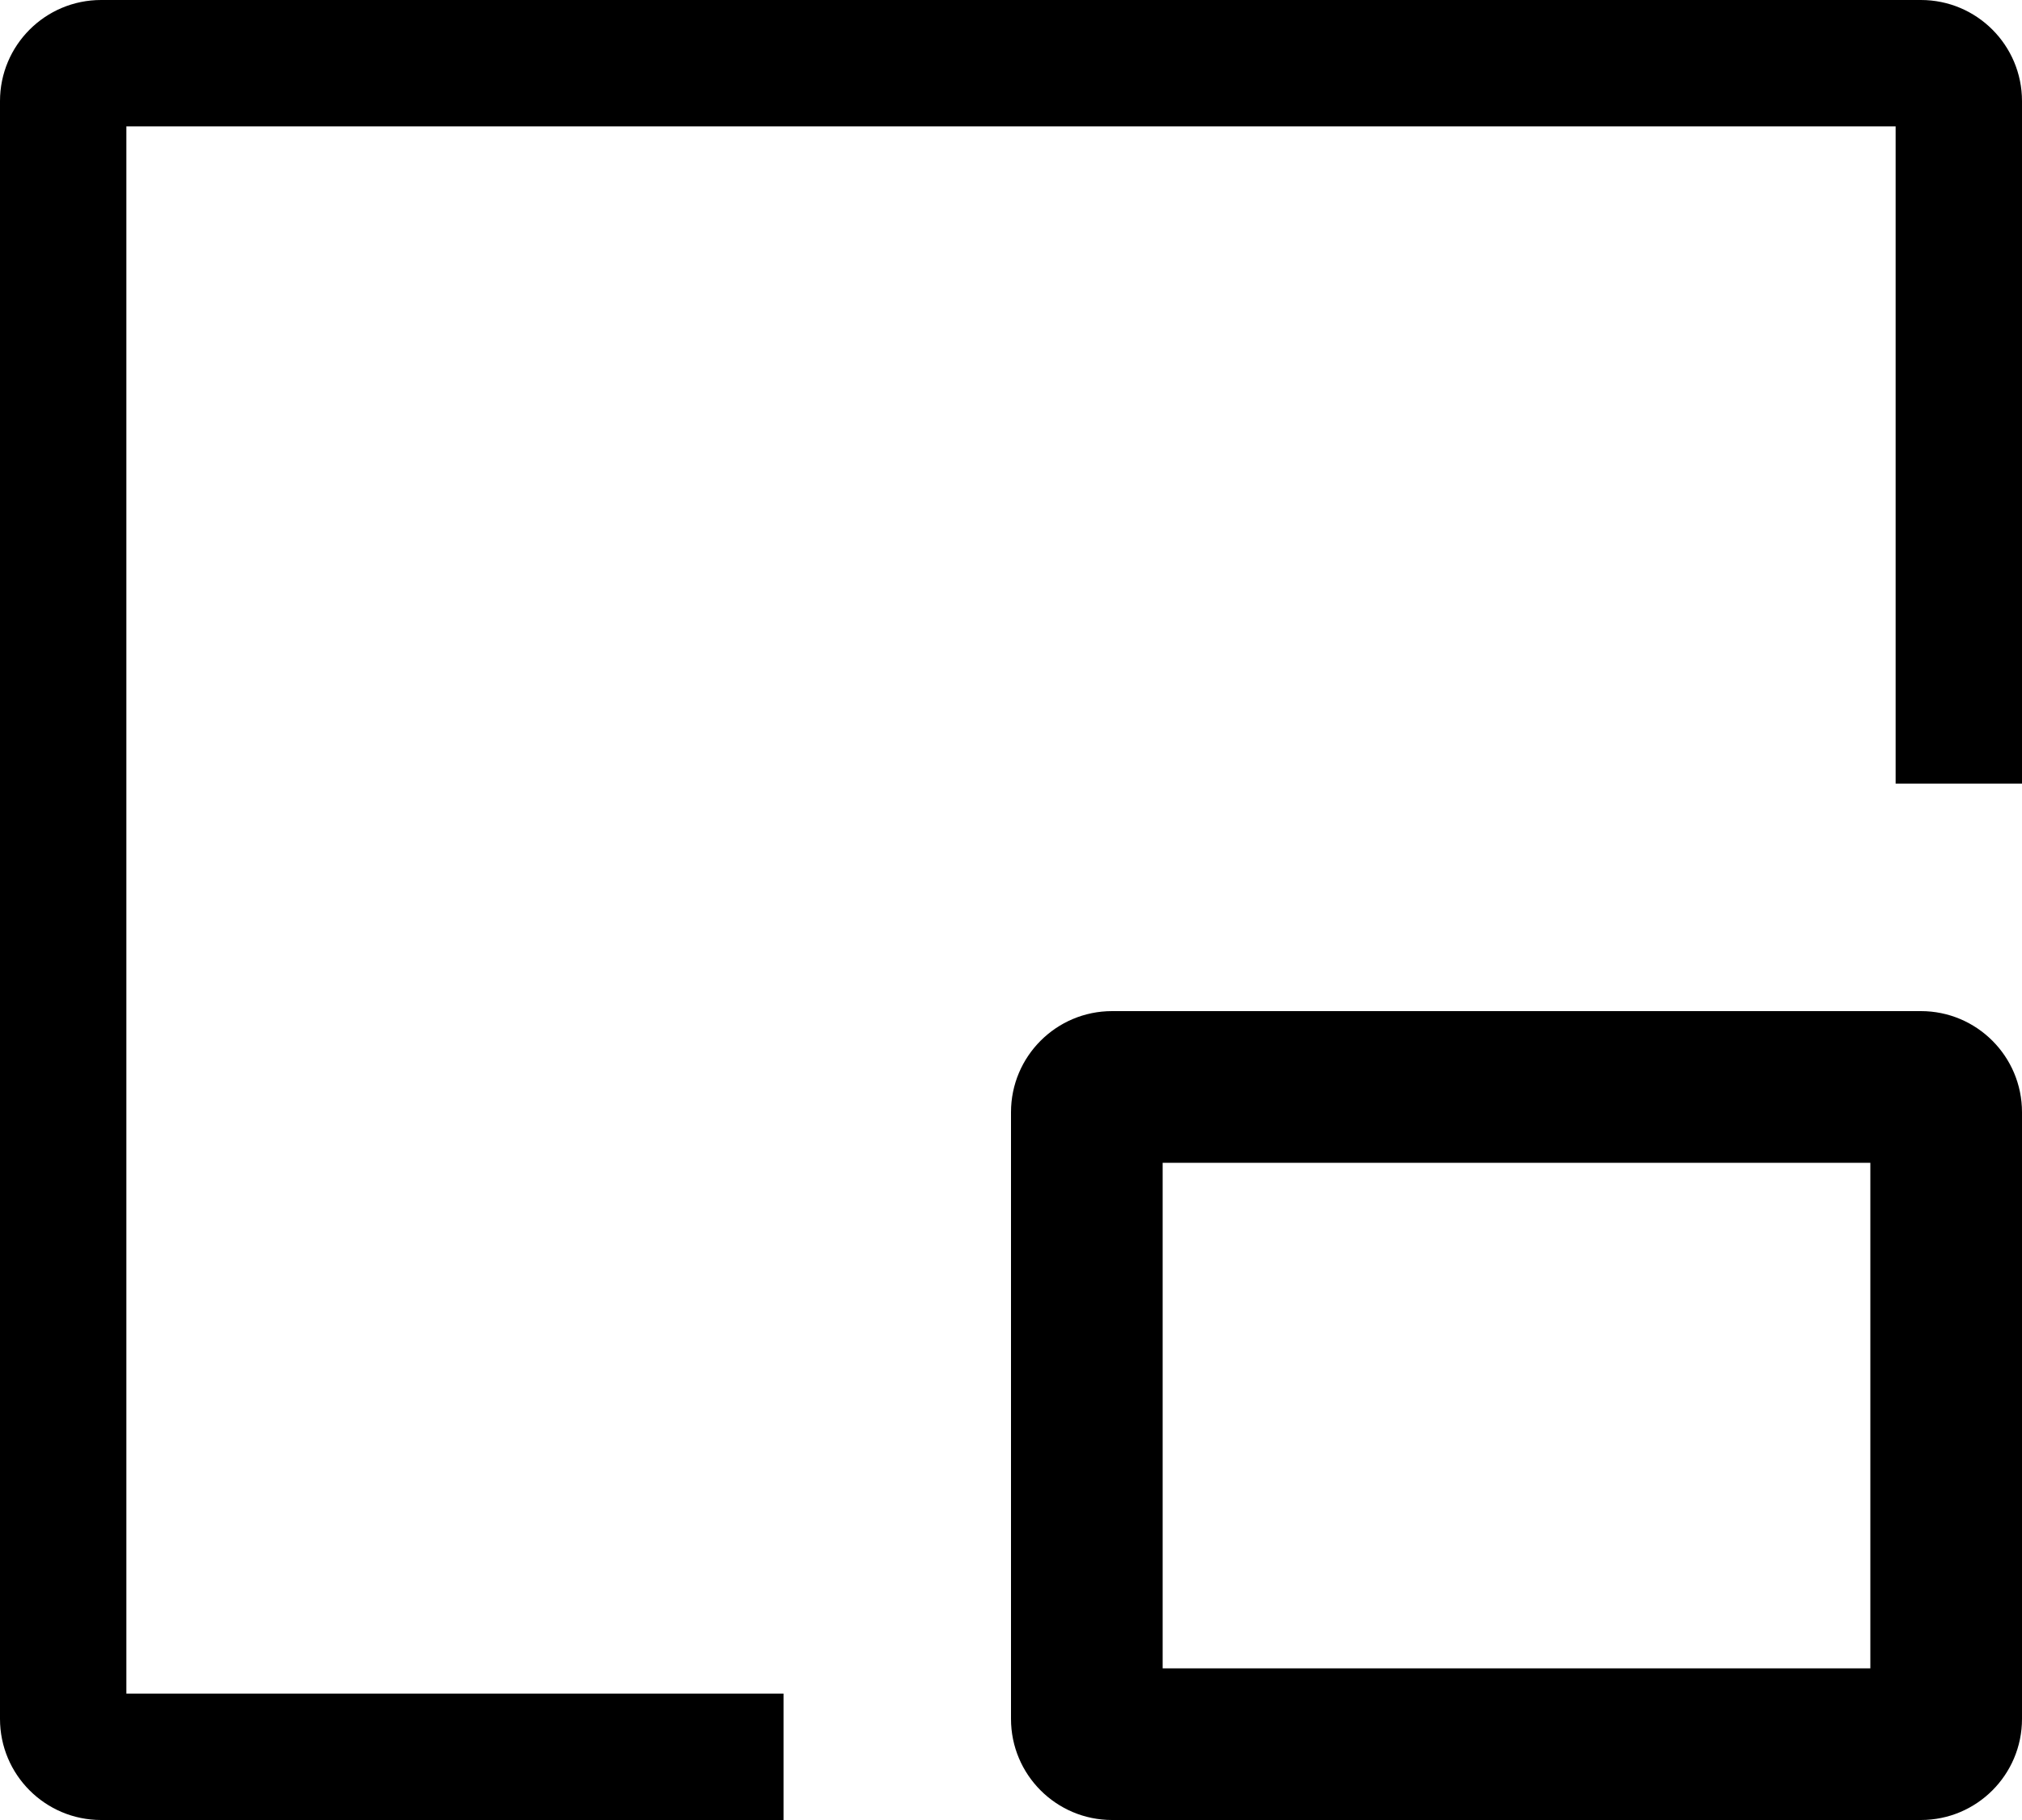
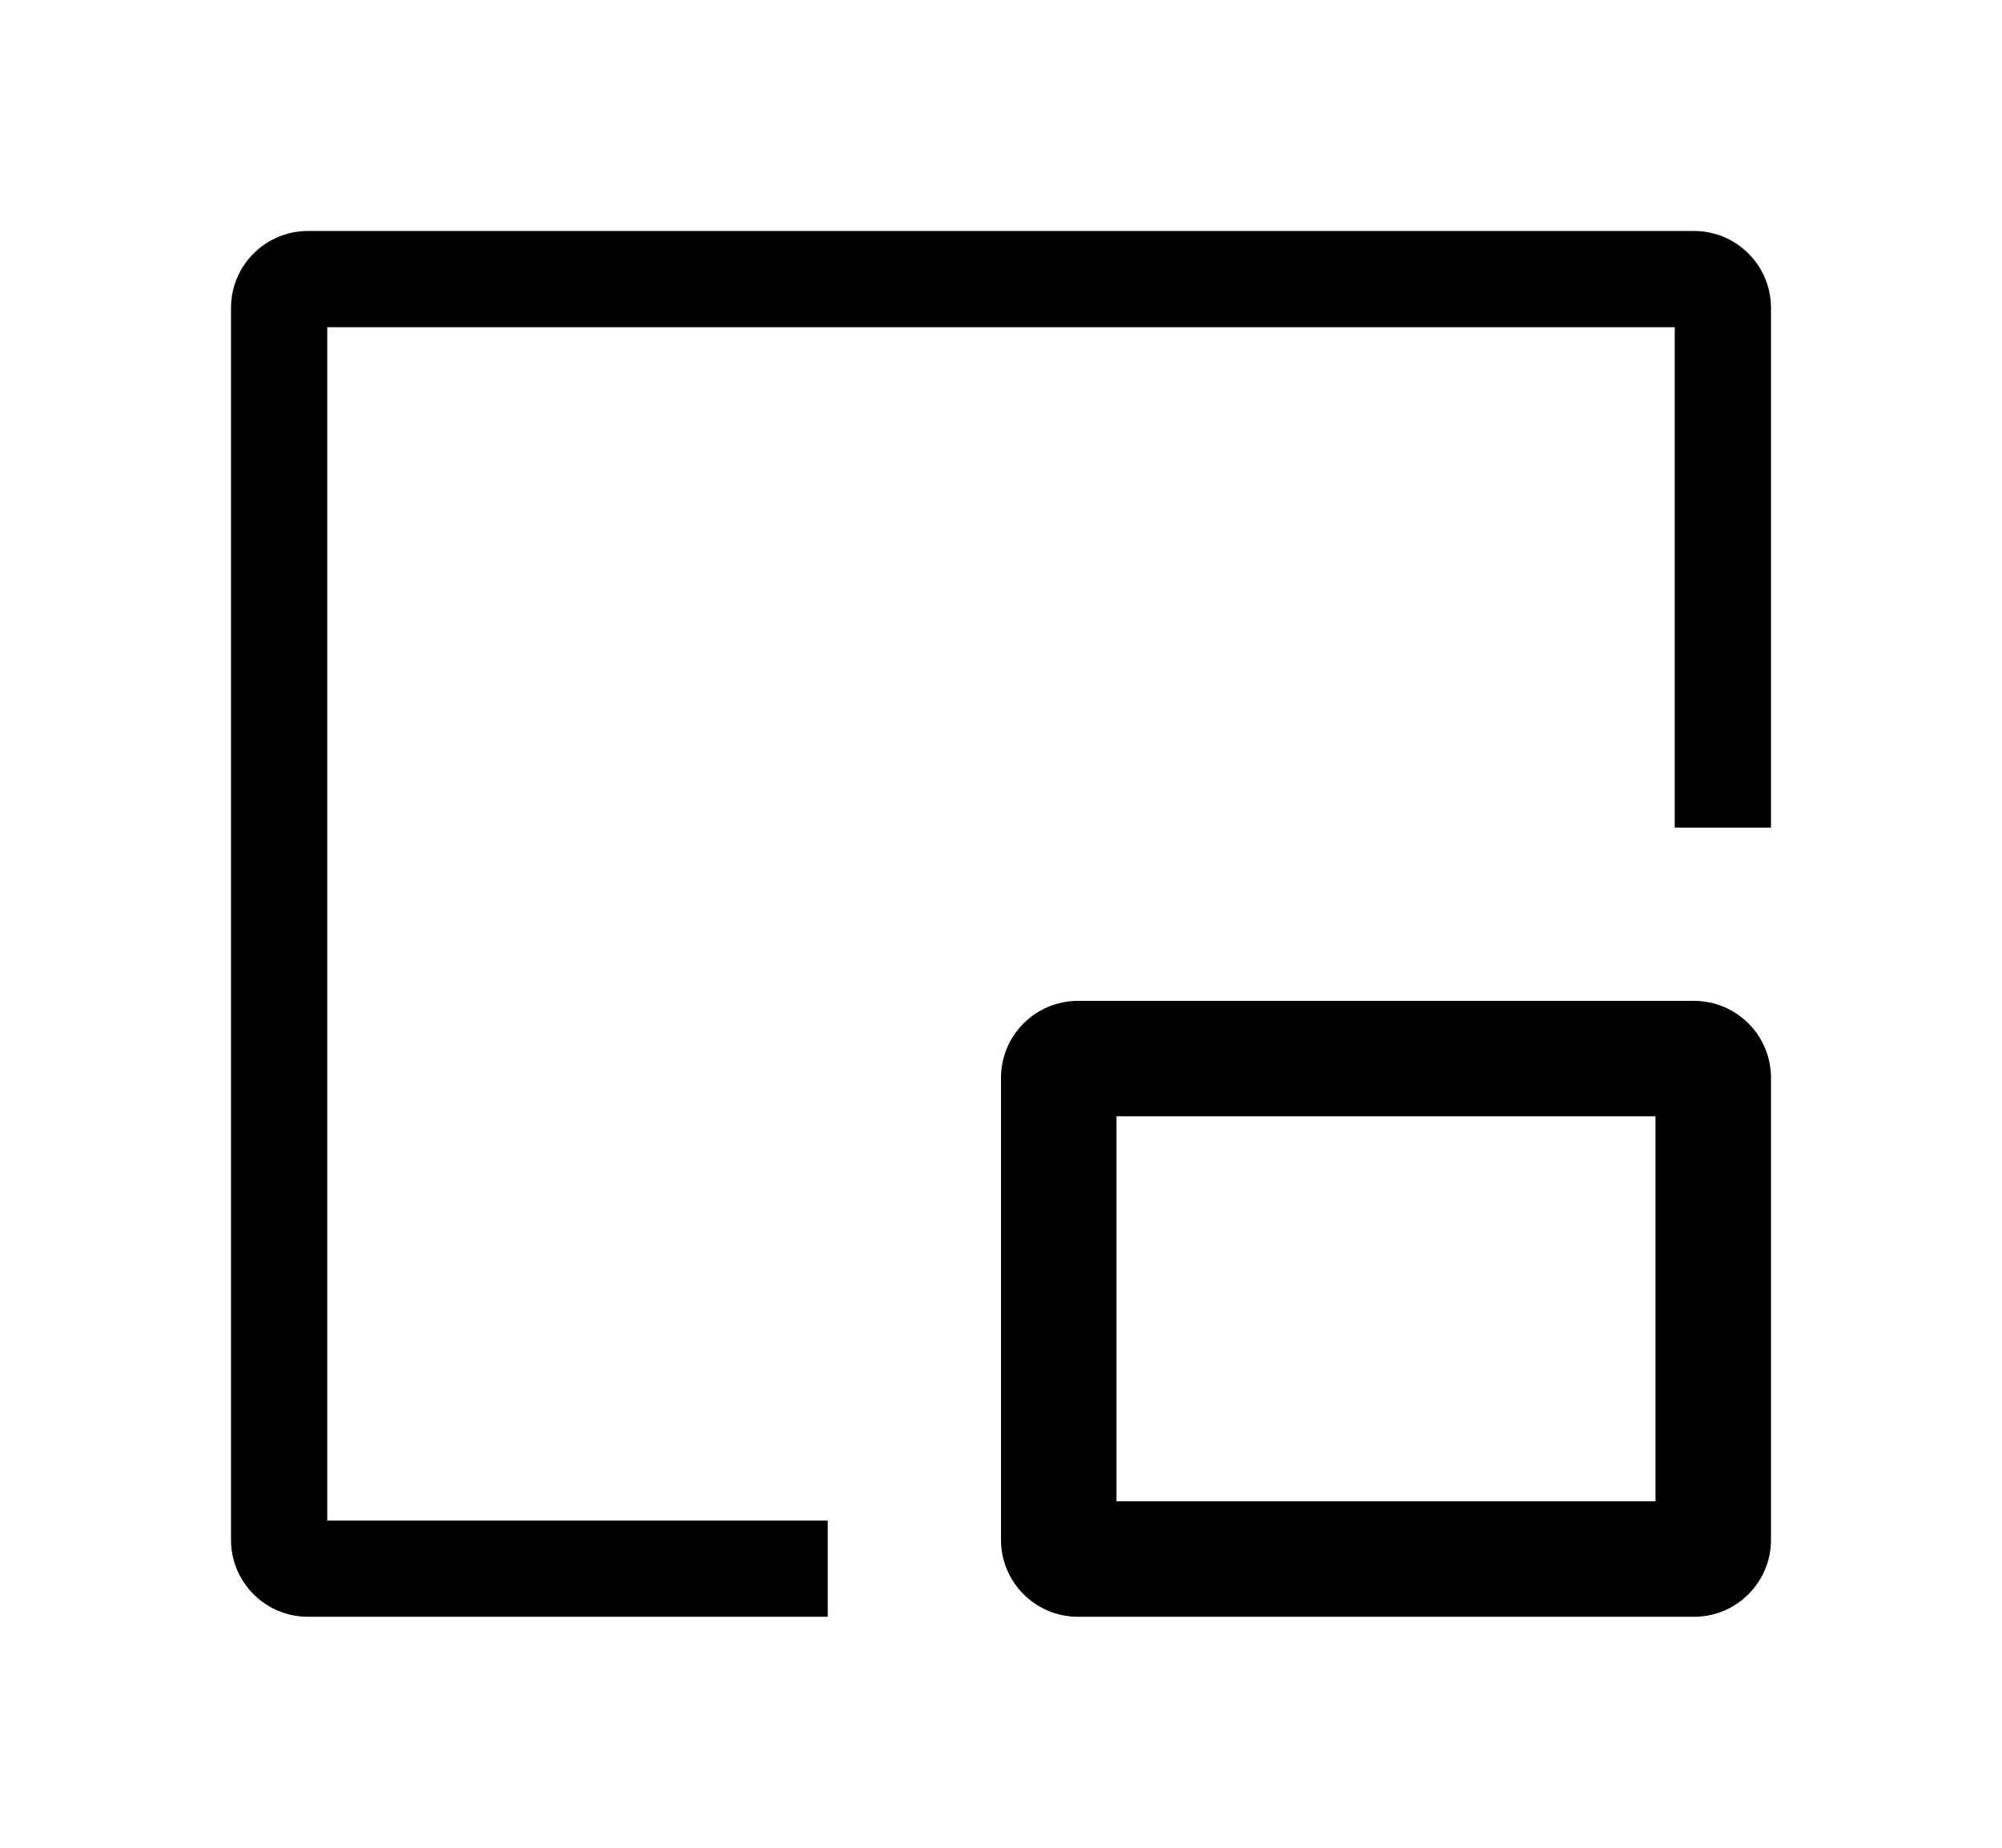
- <svg aria-hidden="true" viewBox="0 0 20 18" slot="enter">
-   <path d="M19 0H1a1 1 0 0 0-1 1v16a1 1 0 0 0 1 1h6.75v-1.25h-6.5V1.25h17.5v6.5H20V1a1 1 0 0 0-1-1Zm0 10h-8a1 1 0 0 0-1 1v6a1 1 0 0 0 1 1h8a1 1 0 0 0 1-1v-6a1 1 0 0 0-1-1Zm-.5 6.5h-7v-5h7Z" />
+ <svg aria-hidden="true" viewBox="0 0 26 24" slot="enter">
+   <path d="M22 3H4a1 1 0 0 0-1 1v16a1 1 0 0 0 1 1h6.75v-1.25h-6.5V4.25h17.5v6.5H23V4a1 1 0 0 0-1-1Zm0 10h-8a1 1 0 0 0-1 1v6a1 1 0 0 0 1 1h8a1 1 0 0 0 1-1v-6a1 1 0 0 0-1-1Zm-.5 6.5h-7v-5h7v5Z" />
</svg>
